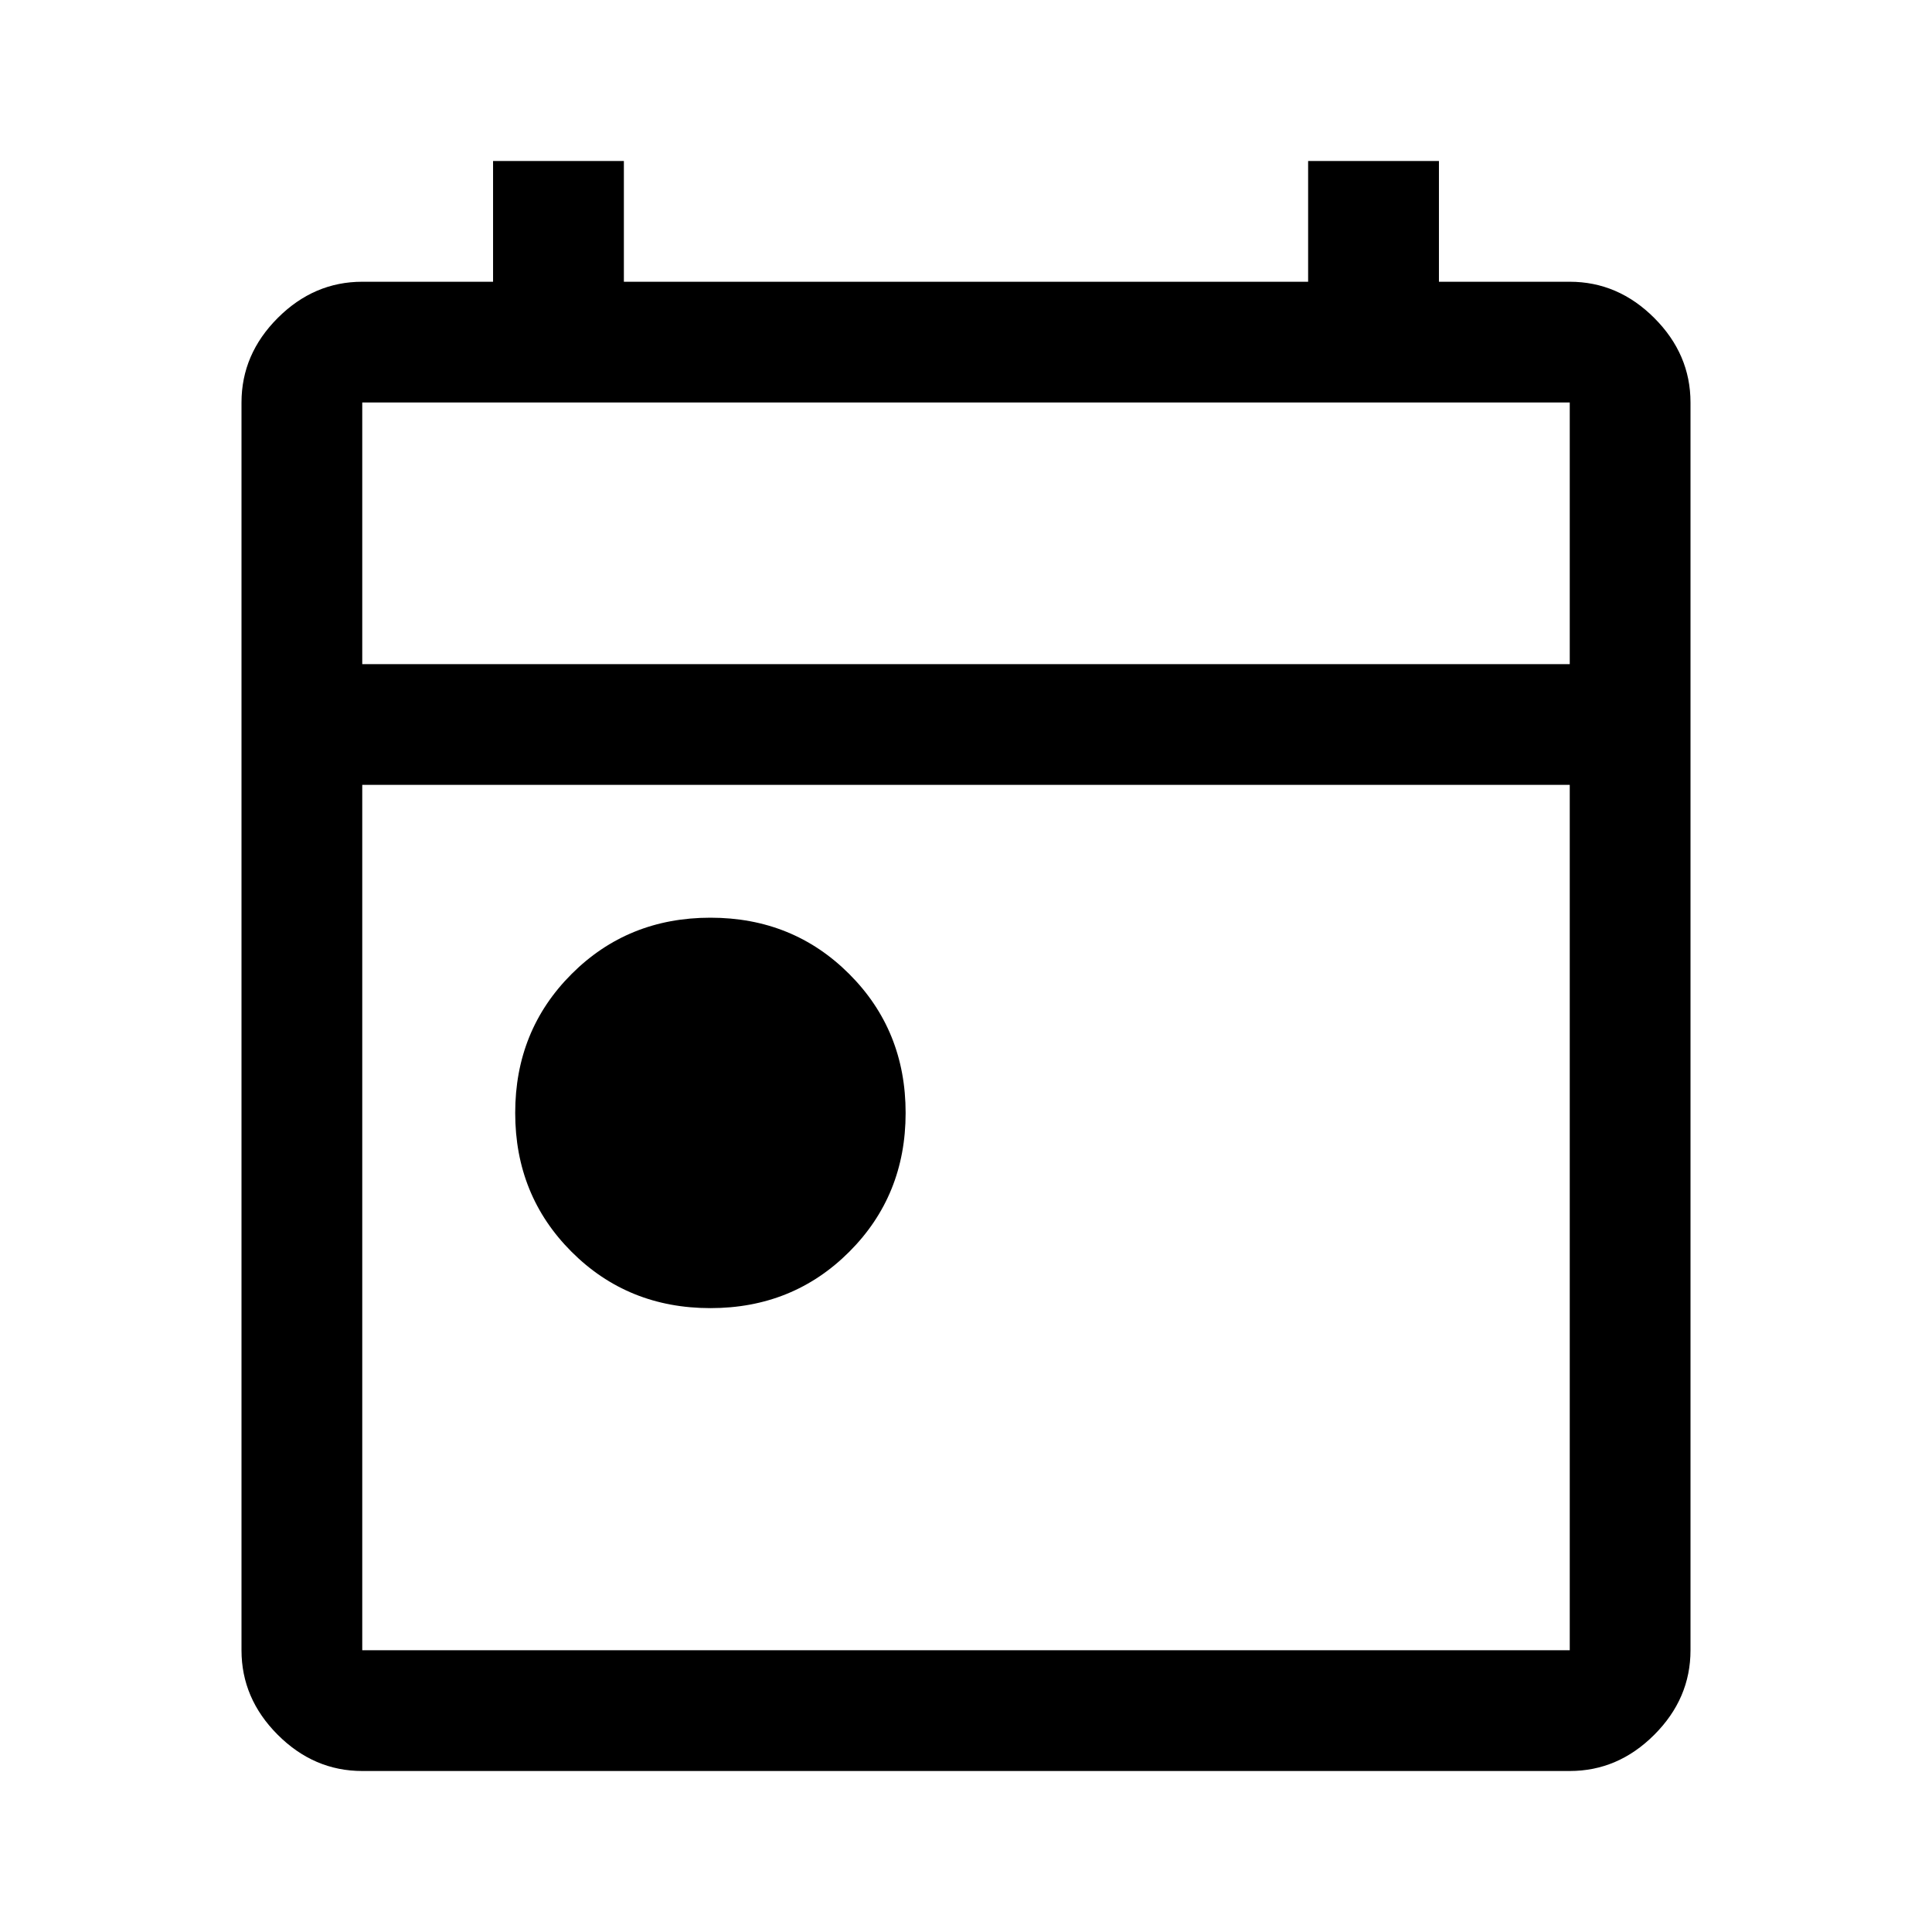
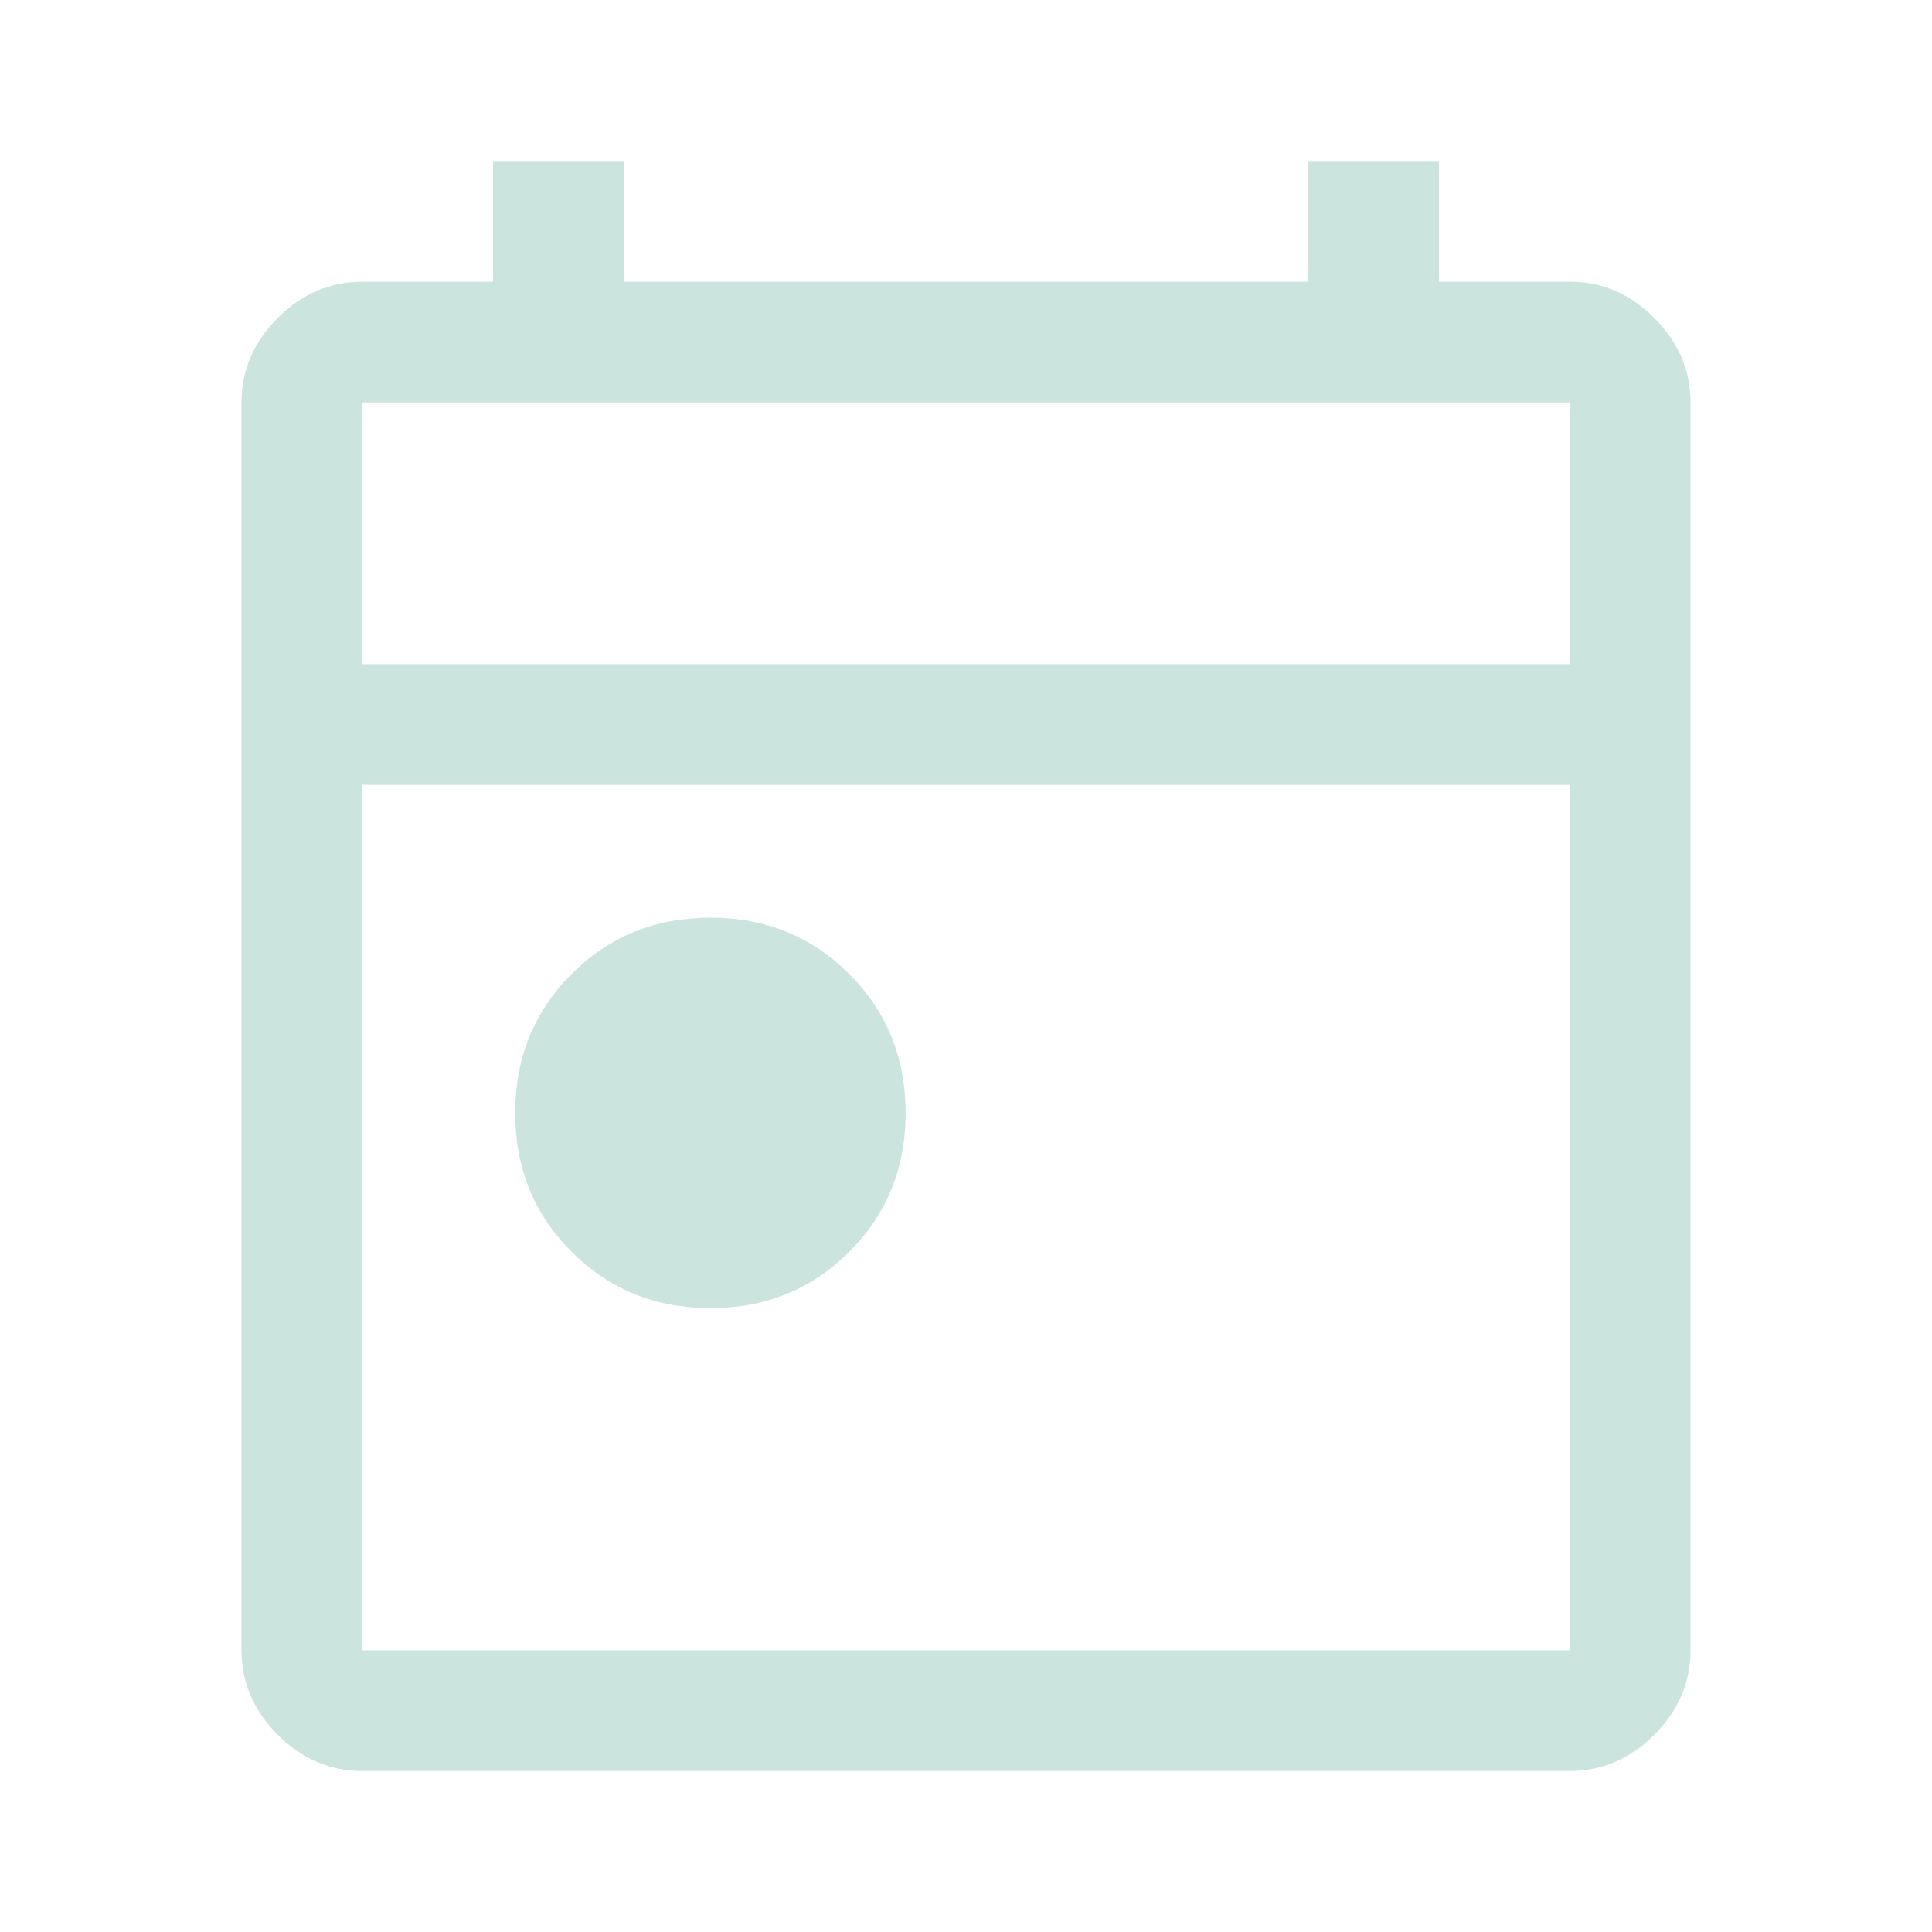
<svg xmlns="http://www.w3.org/2000/svg" height="48" width="48">
-   <path d="M17.65 32.5q-2.05 0-3.45-1.4-1.4-1.4-1.4-3.45 0-2.05 1.4-3.45 1.4-1.4 3.45-1.4 2.05 0 3.45 1.4 1.4 1.4 1.4 3.45 0 2.05-1.4 3.45-1.4 1.4-3.45 1.4ZM9 44q-1.2 0-2.1-.9Q6 42.2 6 41V10q0-1.2.9-2.1Q7.8 7 9 7h3.25V4h3.25v3h17V4h3.25v3H39q1.2 0 2.1.9.9.9.9 2.1v31q0 1.2-.9 2.1-.9.9-2.1.9Zm0-3h30V19.5H9V41Zm0-24.5h30V10H9Zm0 0V10v6.5Z" />
+   <path fill="#CBE4DE" d="M17.65 32.5q-2.05 0-3.45-1.4-1.4-1.4-1.4-3.45 0-2.05 1.4-3.45 1.4-1.4 3.45-1.4 2.05 0 3.45 1.4 1.4 1.4 1.4 3.45 0 2.05-1.4 3.45-1.4 1.4-3.45 1.4ZM9 44q-1.2 0-2.1-.9Q6 42.2 6 41V10q0-1.2.9-2.1Q7.8 7 9 7h3.25V4h3.25v3h17V4h3.25v3H39q1.2 0 2.1.9.9.9.9 2.1v31q0 1.2-.9 2.1-.9.9-2.1.9Zm0-3h30V19.5H9V41Zm0-24.5h30V10H9Zm0 0V10v6.5Z" />
</svg>
